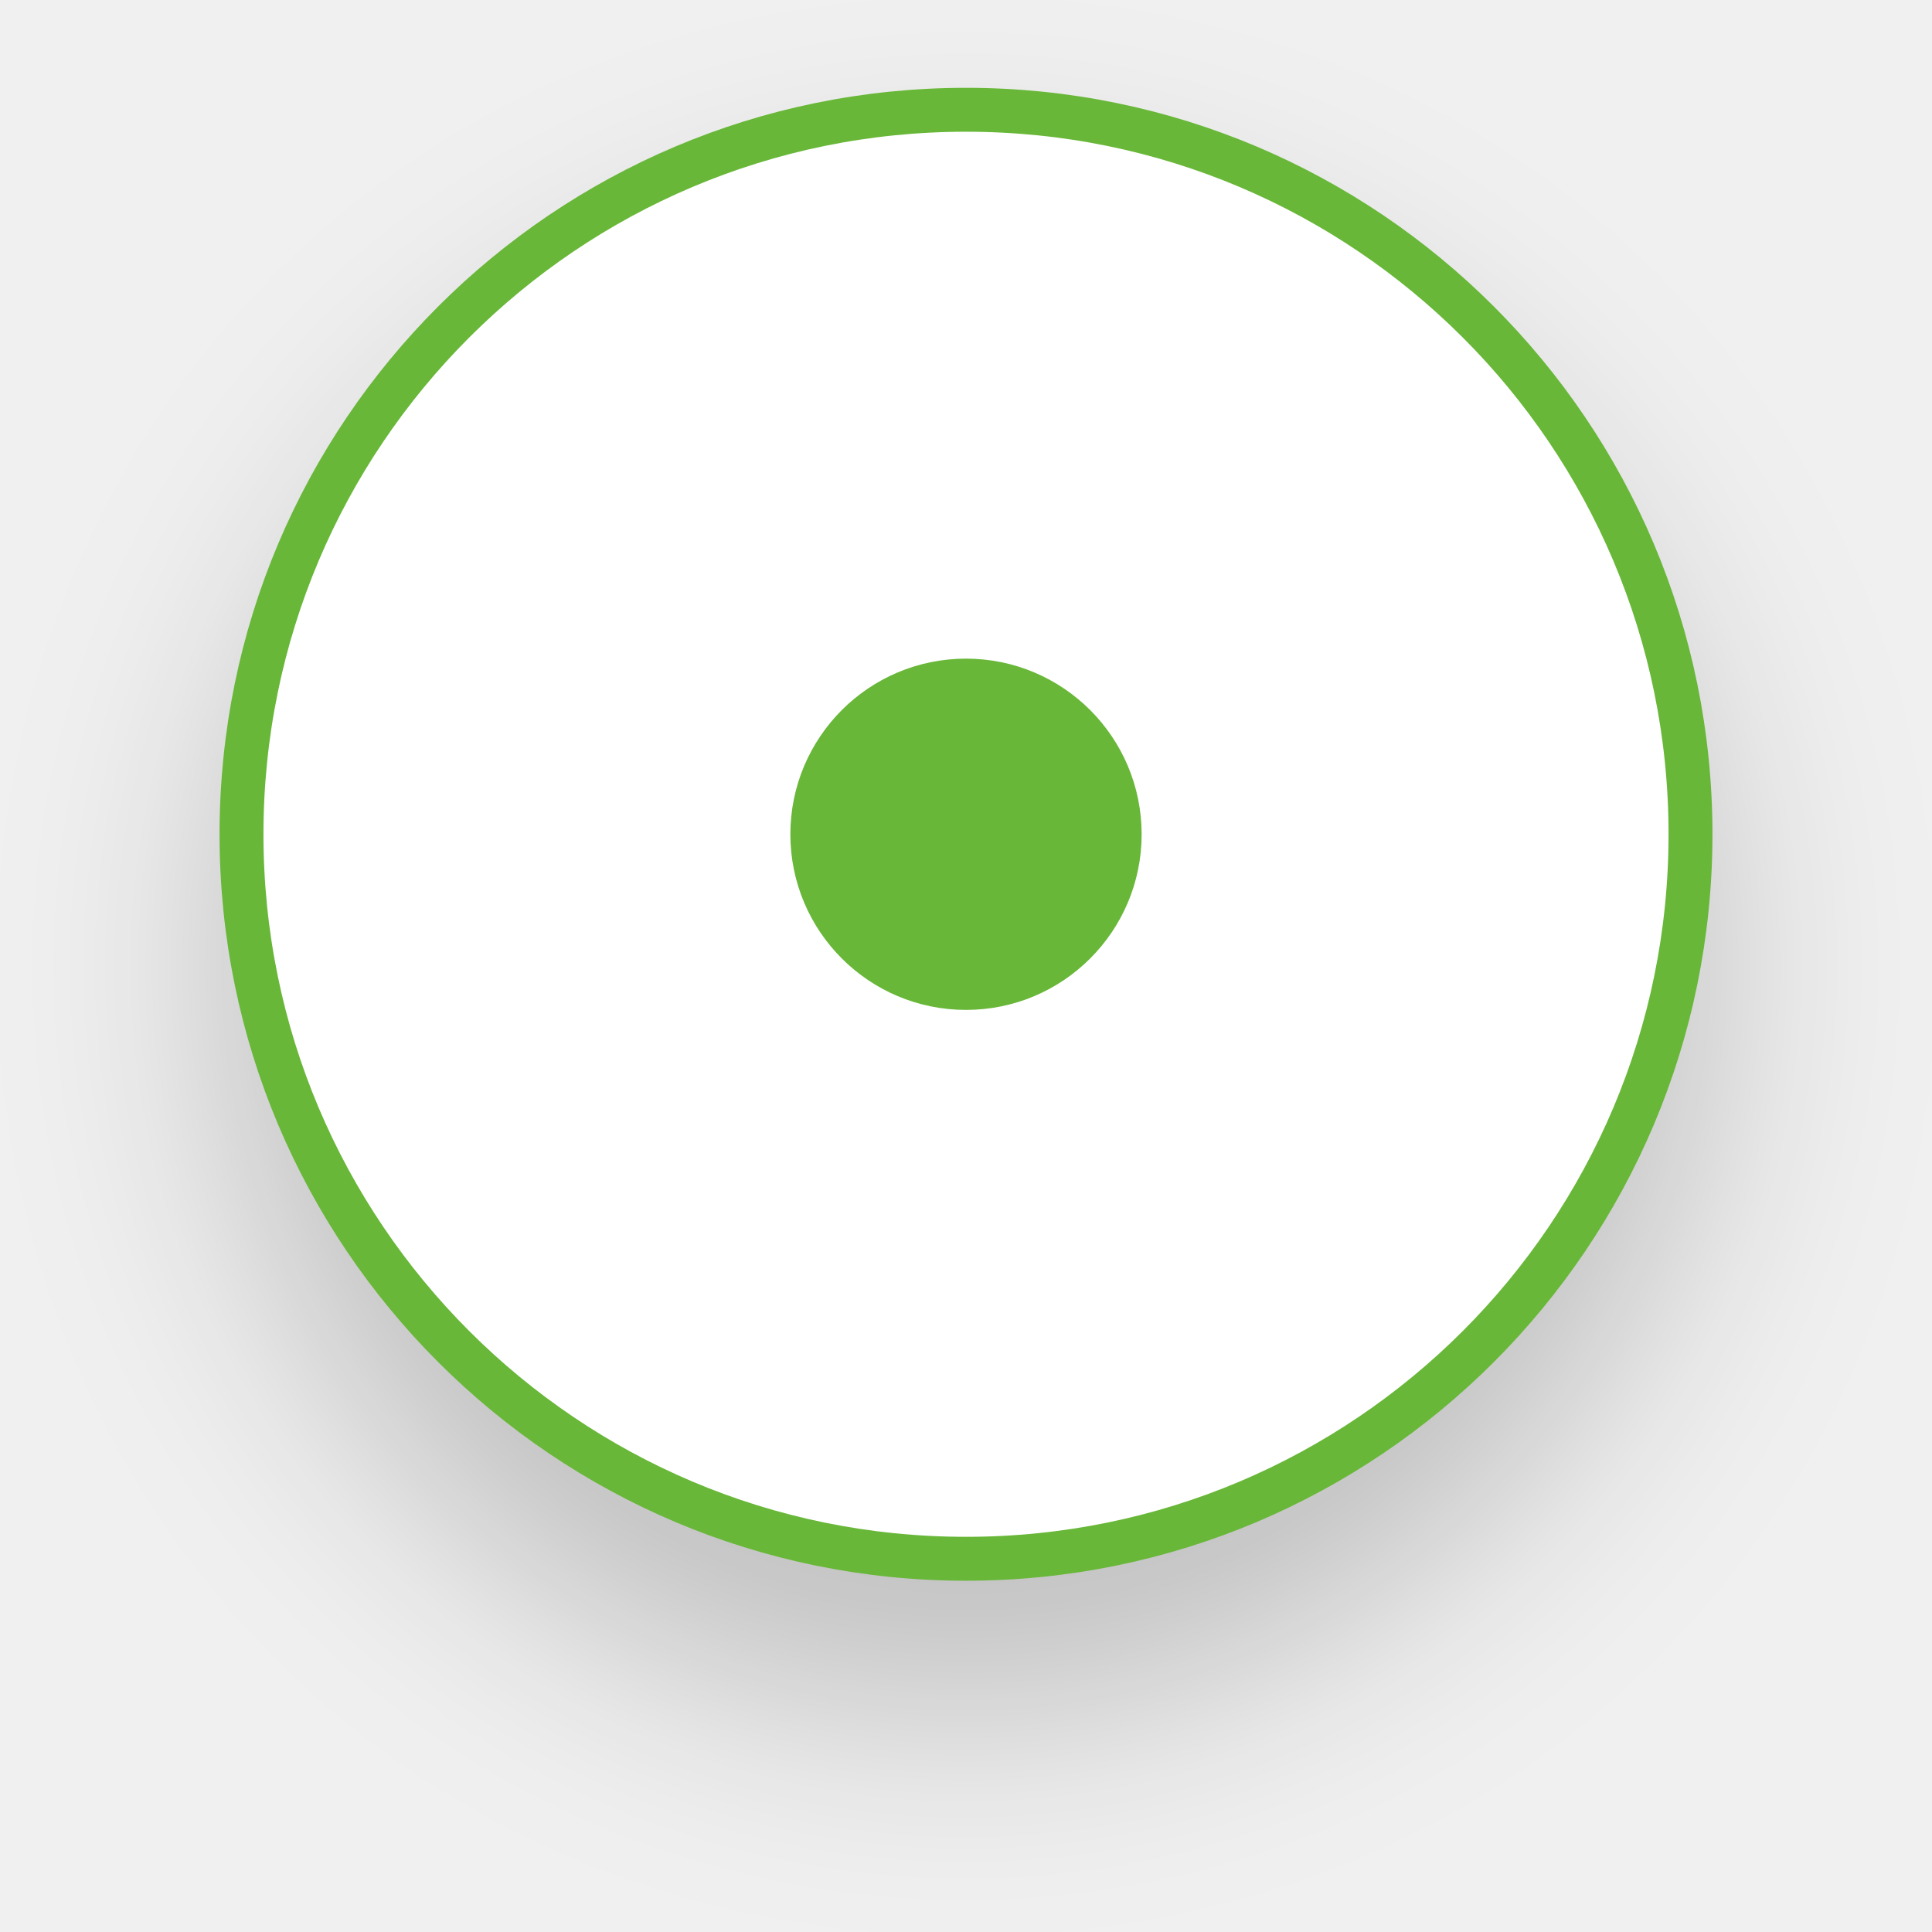
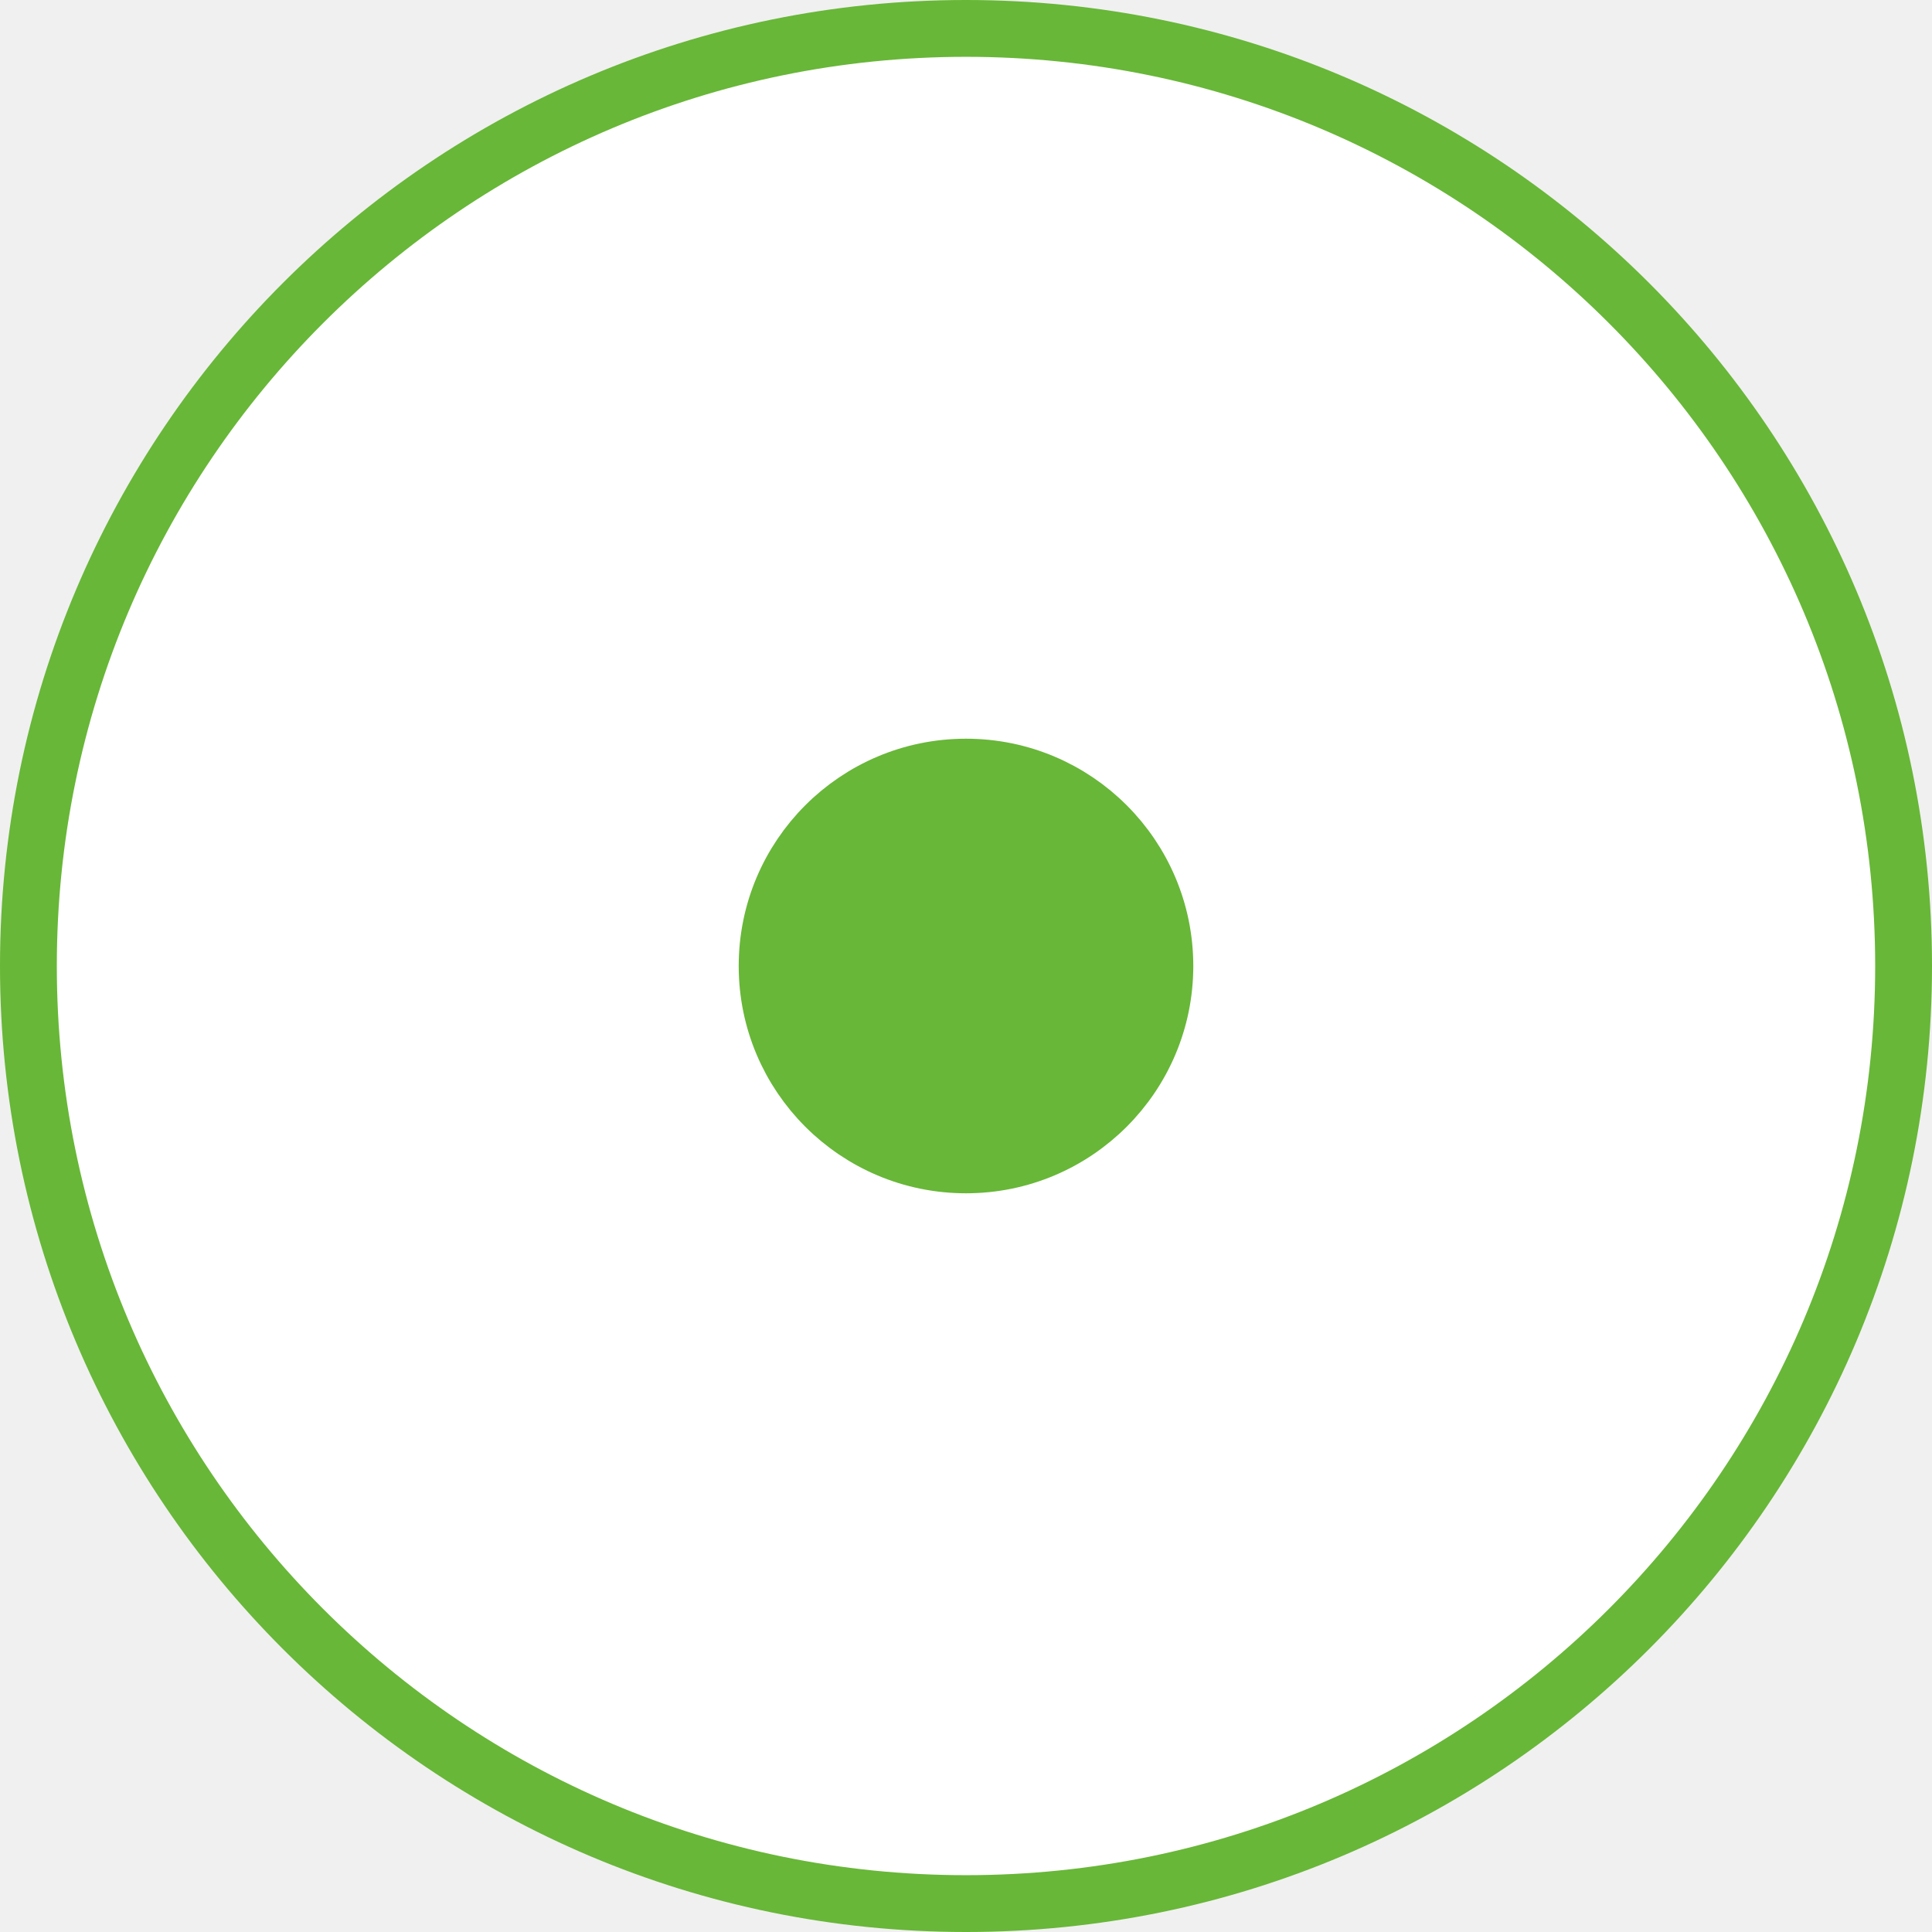
- <svg xmlns="http://www.w3.org/2000/svg" viewBox="0 0 44 44">
-   <g filter="url(#filter0_d)">
-     <circle cx="22" cy="19" r="16.5" fill="white" stroke="#68B738" />
-     <circle cx="22" cy="19" r="3.5" fill="#68B738" stroke="#68B738" />
-   </g>
-   <defs>
-     <filter id="filter0_d" x="0" y="0" width="44" height="44" filterUnits="userSpaceOnUse" color-interpolation-filters="sRGB">
-       <feFlood flood-opacity="0" result="BackgroundImageFix" />
-       <feColorMatrix in="SourceAlpha" type="matrix" values="0 0 0 0 0 0 0 0 0 0 0 0 0 0 0 0 0 0 127 0" />
-       <feOffset dy="3" />
-       <feGaussianBlur stdDeviation="2.5" />
-       <feColorMatrix type="matrix" values="0 0 0 0 0 0 0 0 0 0 0 0 0 0 0 0 0 0 0.2 0" />
-       <feBlend mode="normal" in2="BackgroundImageFix" result="effect1_dropShadow" />
-       <feBlend mode="normal" in="SourceGraphic" in2="effect1_dropShadow" result="shape" />
-     </filter>
-   </defs>
+ <svg xmlns="http://www.w3.org/2000/svg" viewBox="0 0 34 34">
+   <circle cx="17" cy="17" r="16.5" fill="white" stroke="#68B738" />
+   <circle cx="17" cy="17" r="3.5" fill="#68B738" stroke="#68B738" />
</svg>
